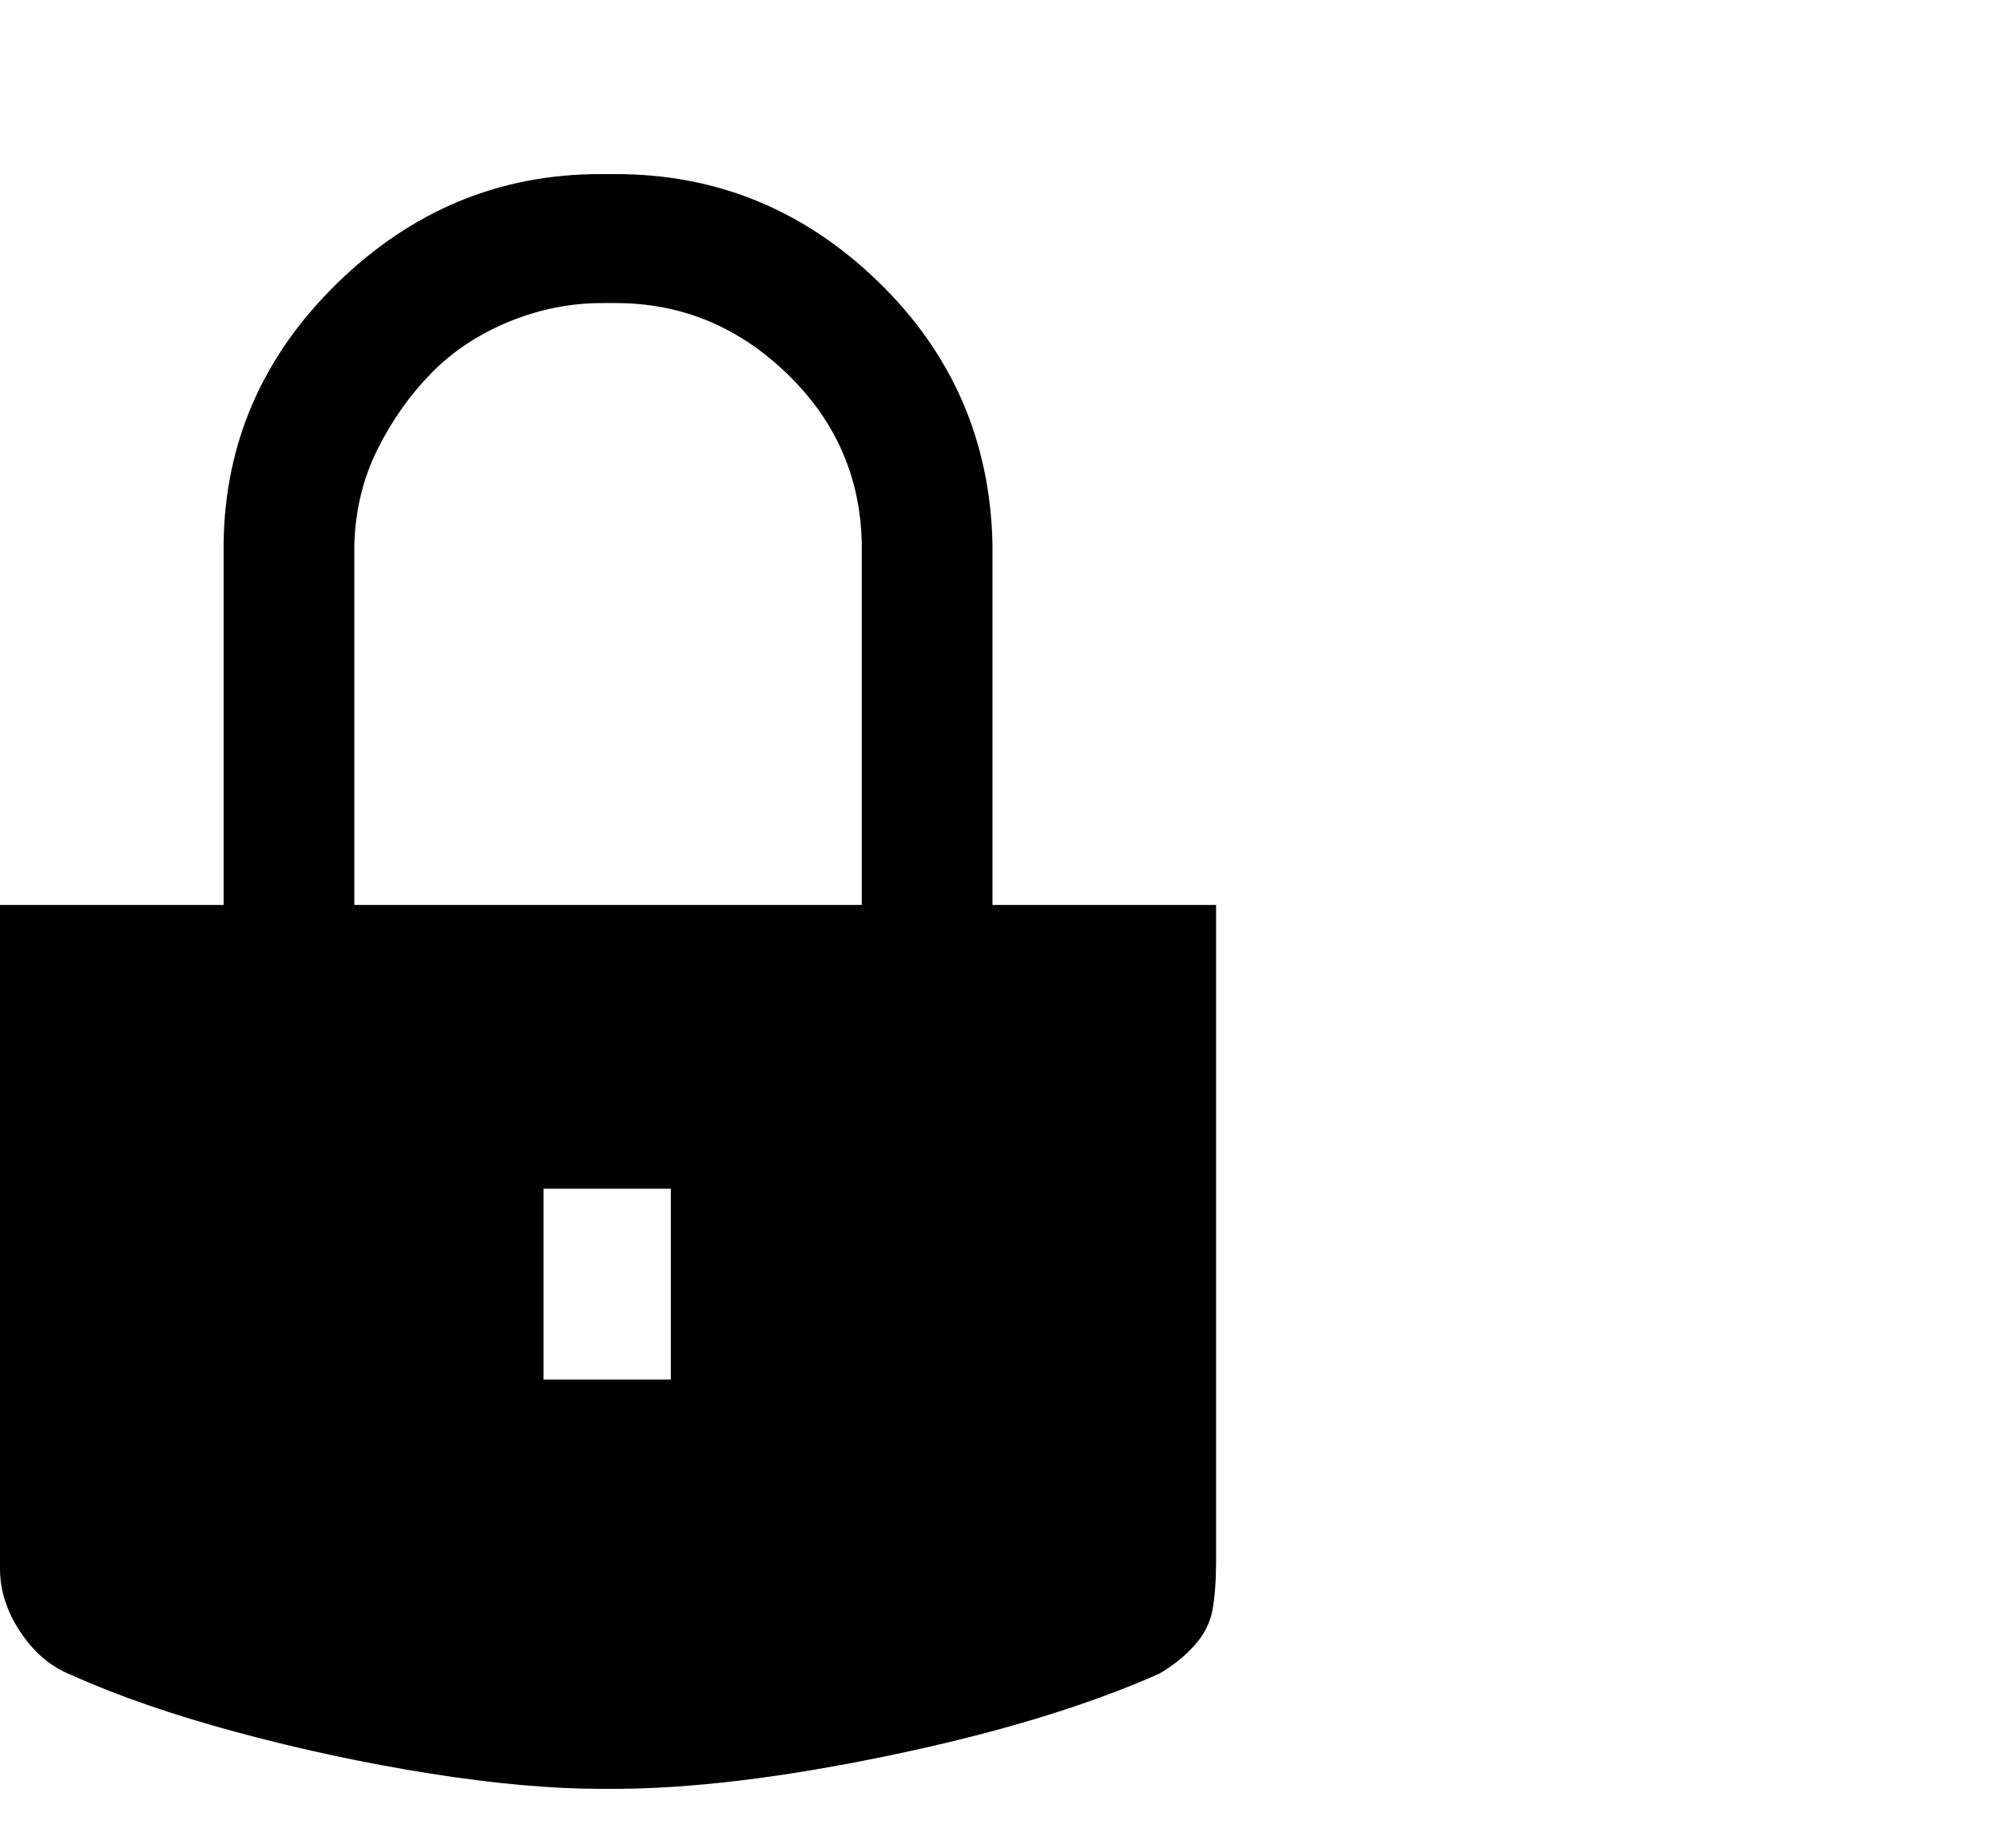
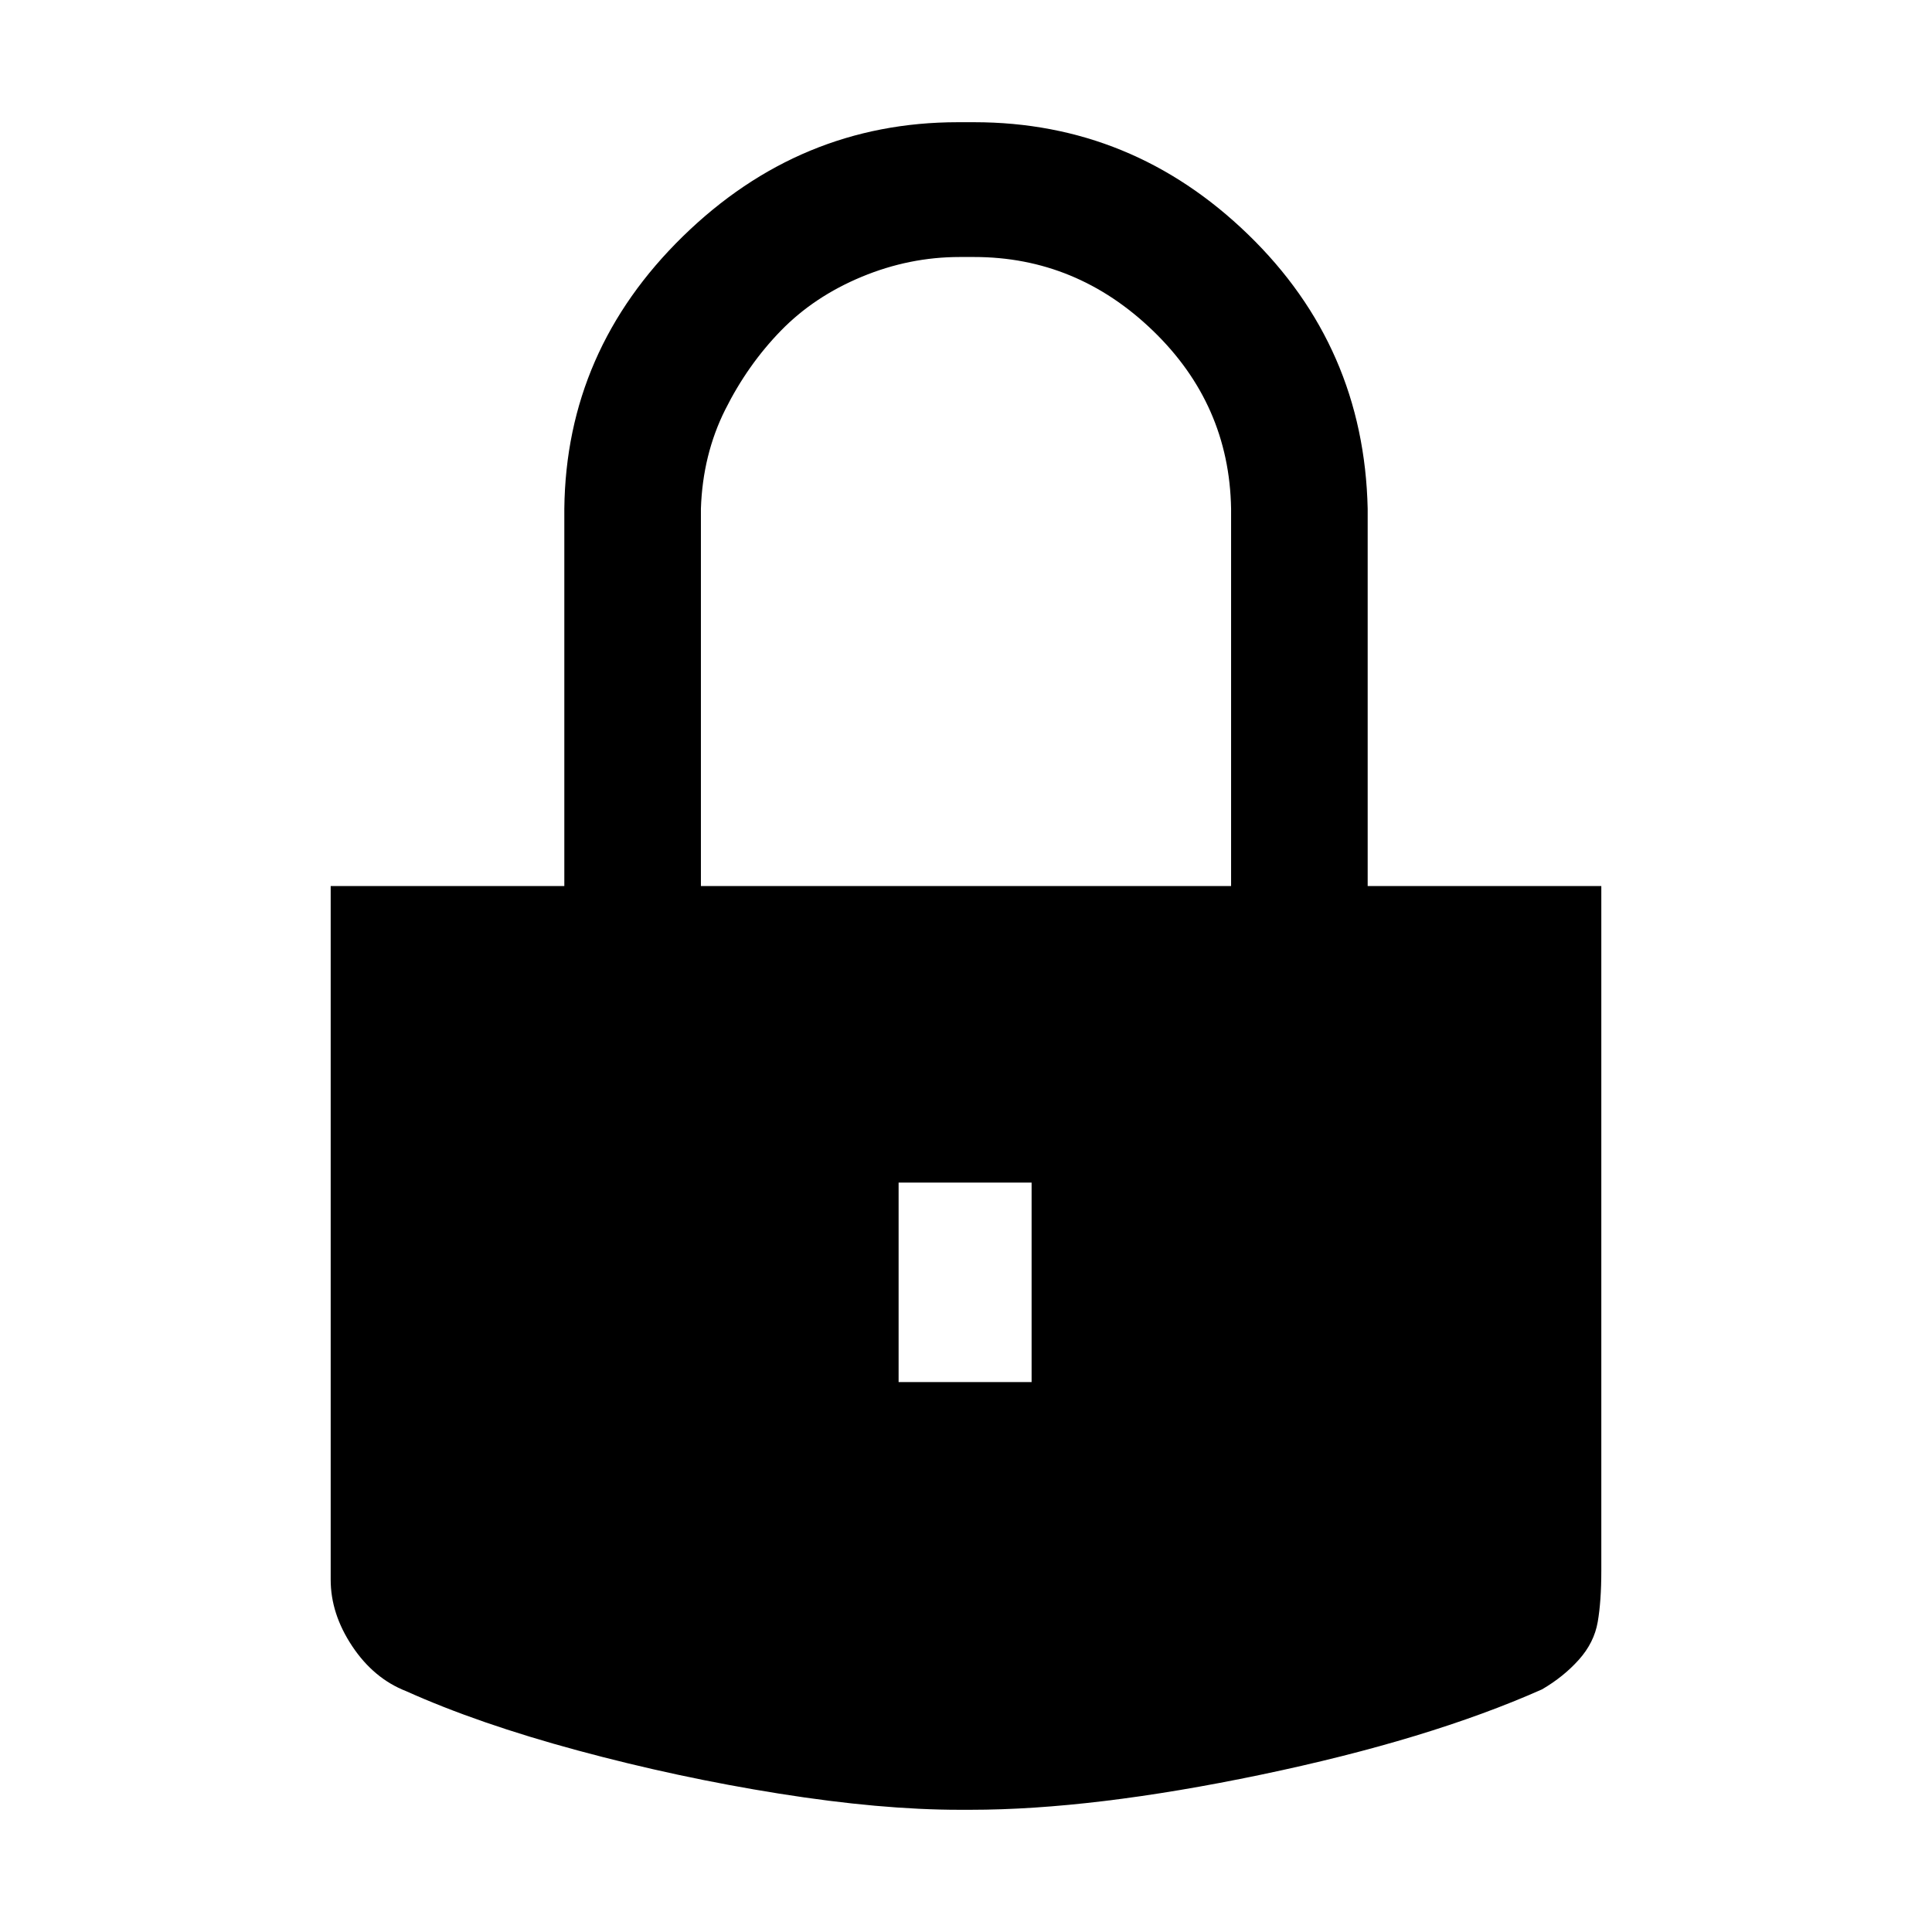
- <svg xmlns="http://www.w3.org/2000/svg" viewBox="0 0 1161 1074.237">
-   <path d="M577 526.237h130v381q0 17-2 28.5t-10.5 21q-8.5 9.5-20.5 16.5-63 28-156.5 47.5t-161.5 19.5h-6q-44 0-100.5-9t-112-24q-55.5-15-95.5-33-18-7-30-25t-12-37v-386h130v-210q1-88 66-151.5t153-63.5h9q88 0 152.5 62.5t66.5 152.5v210zm-187 276v-111h-74v111h74zm111-276v-210q-1-58-43.5-99t-99.5-41h-8q-28 0-54.5 11t-45 30q-18.5 19-31 44t-13.5 55v210h295z" />
+ <svg xmlns="http://www.w3.org/2000/svg" width="1075" height="1075" viewBox="0 0 1075 1075" fill="none">
+   <path d="M761 493H891V874C891 885.333 890.333 894.833 889 902.5C887.667 910.167 884.167 917.167 878.5 923.5C872.833 929.833 866 935.333 858 940C816 958.667 763.833 974.5 701.5 987.5C639.167 1000.5 585.333 1007 540 1007H534C504.667 1007 471.167 1004 433.5 998C395.833 992 358.5 984 321.5 974C284.5 964 252.667 953 226 941C214 936.333 204 928 196 916C188 904 184 891.667 184 879V493H314V283C314.667 224.333 336.667 173.833 380 131.5C423.333 89.167 474.333 68 533 68H542C600.667 68 651.5 88.833 694.5 130.5C737.5 172.167 759.667 223 761 283V493ZM574 769V658H500V769H574ZM685 493V283C684.333 244.333 669.833 211.333 641.5 184C613.167 156.667 580 143 542 143H534C515.333 143 497.167 146.667 479.5 154C461.833 161.333 446.833 171.333 434.5 184C422.167 196.667 411.833 211.333 403.5 228C395.167 244.667 390.667 263 390 283V493H685Z" fill="black" />
</svg>
